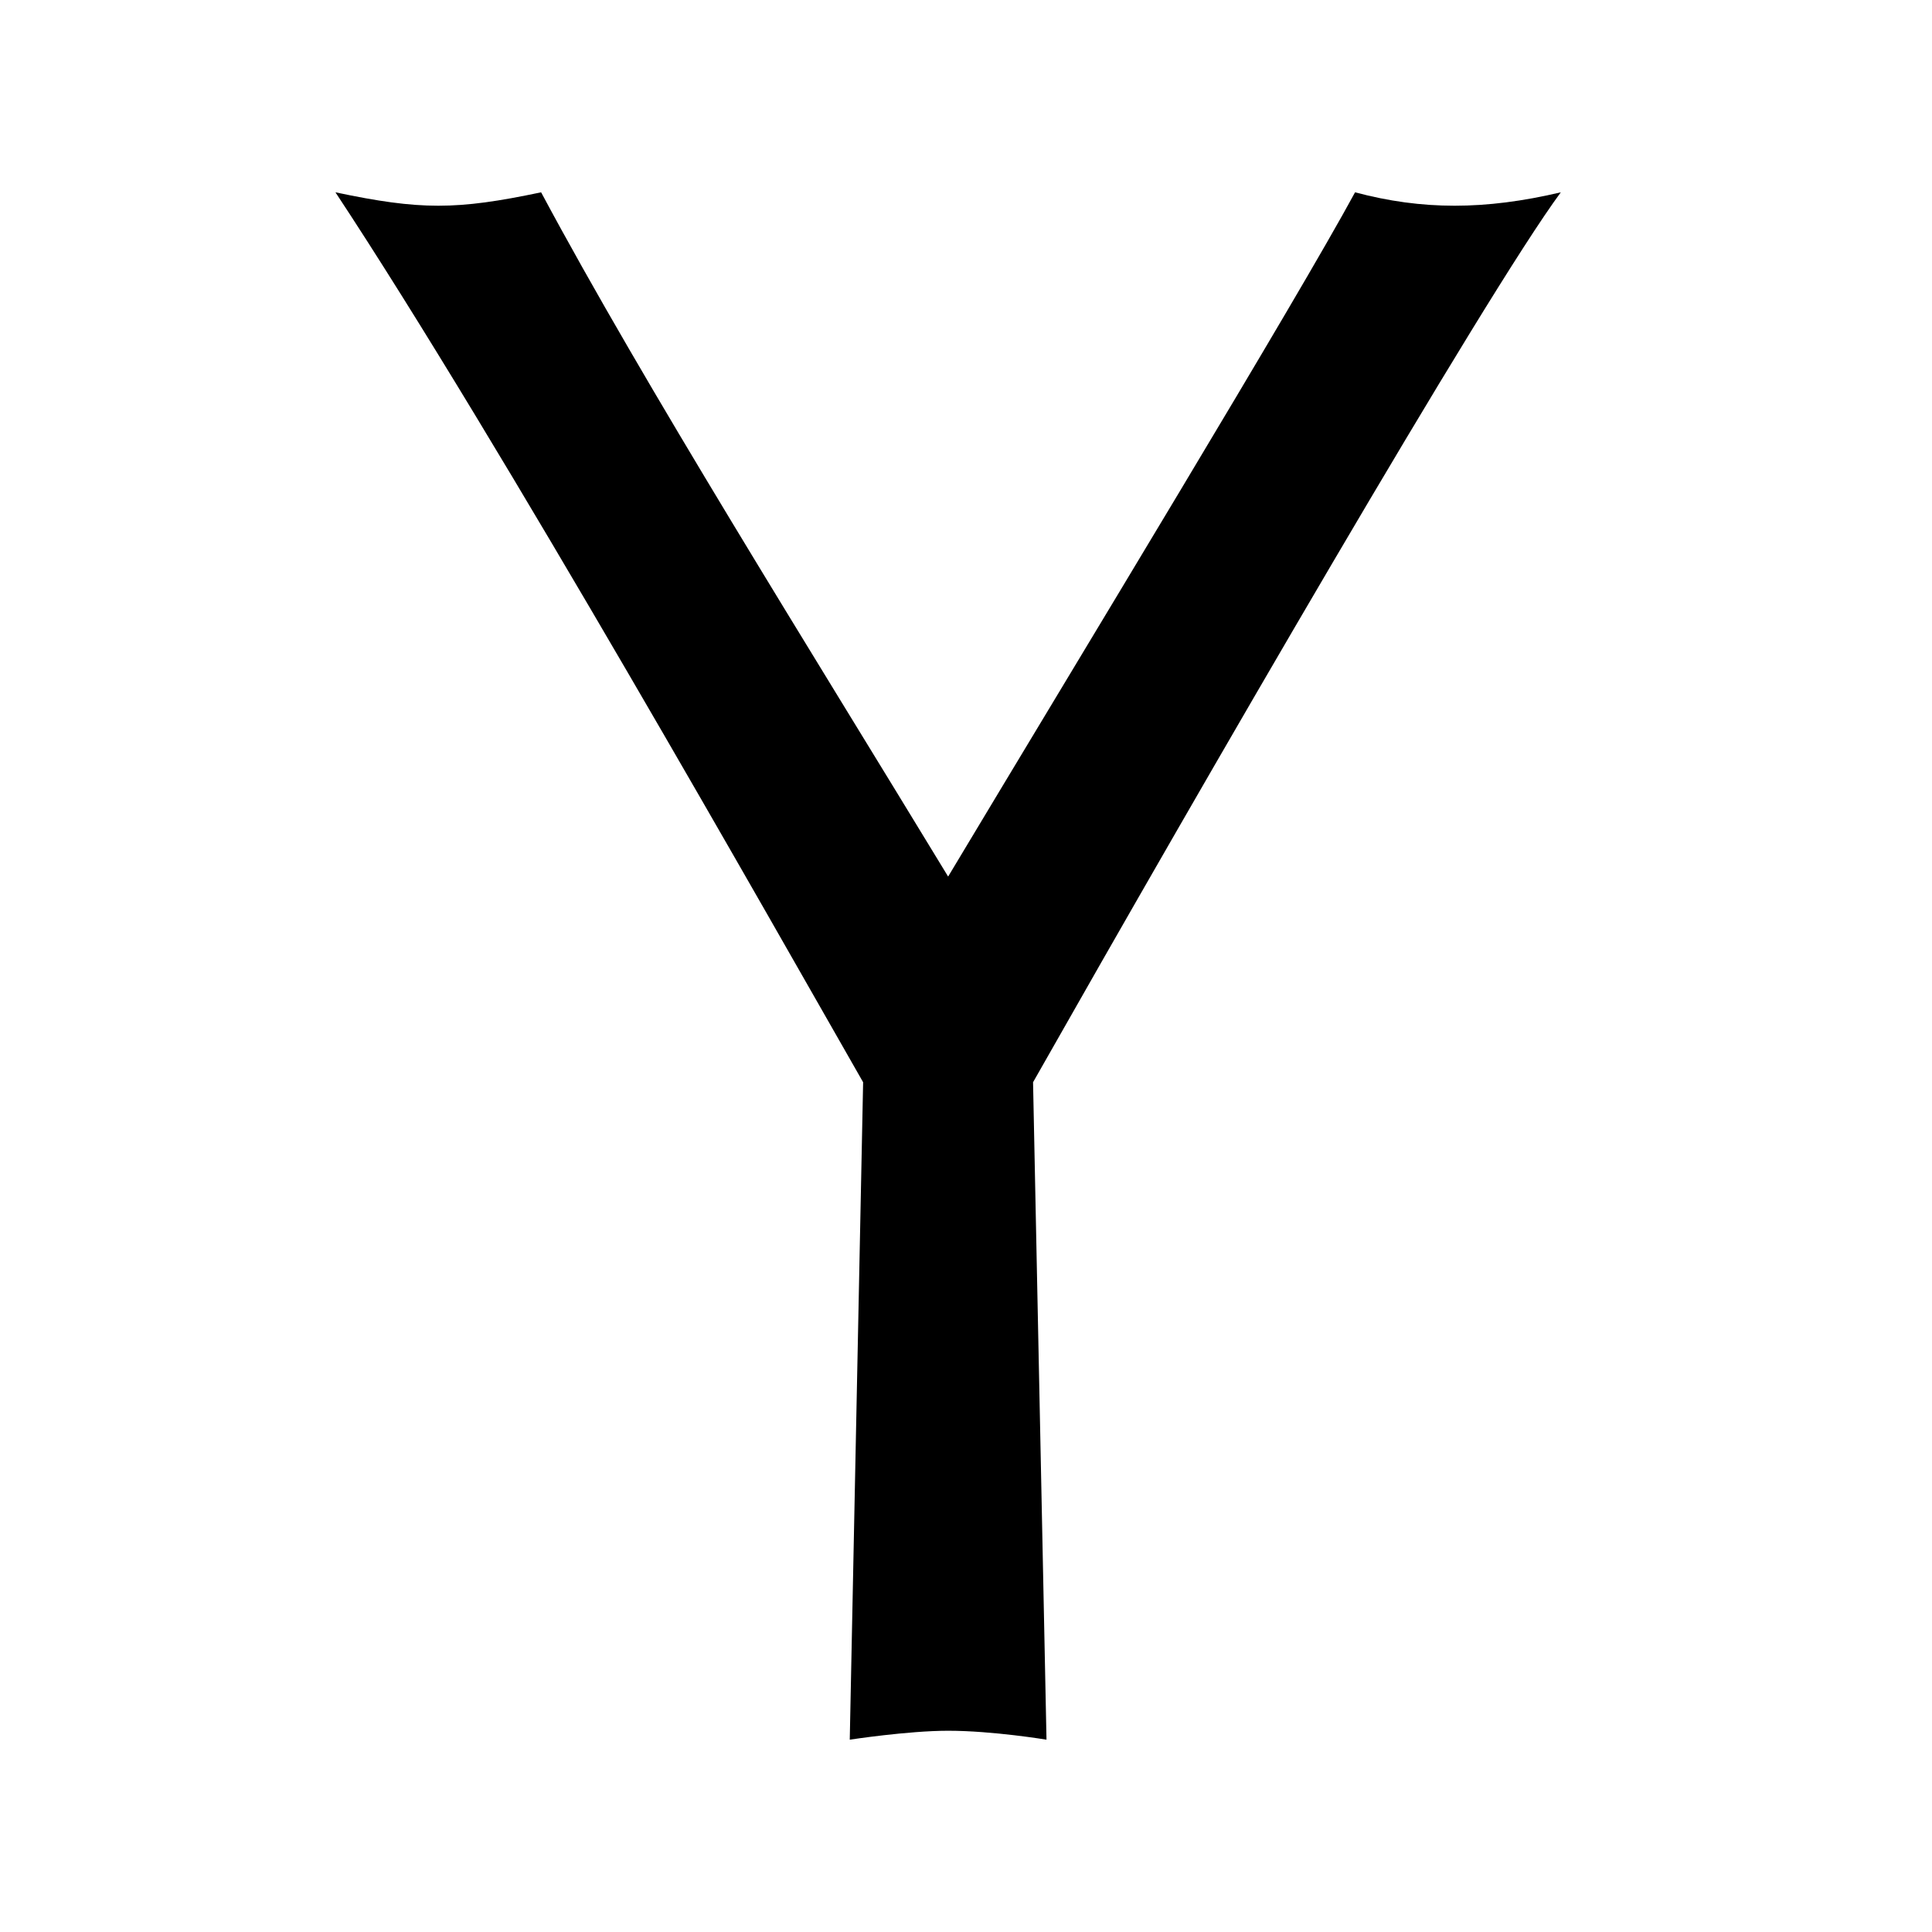
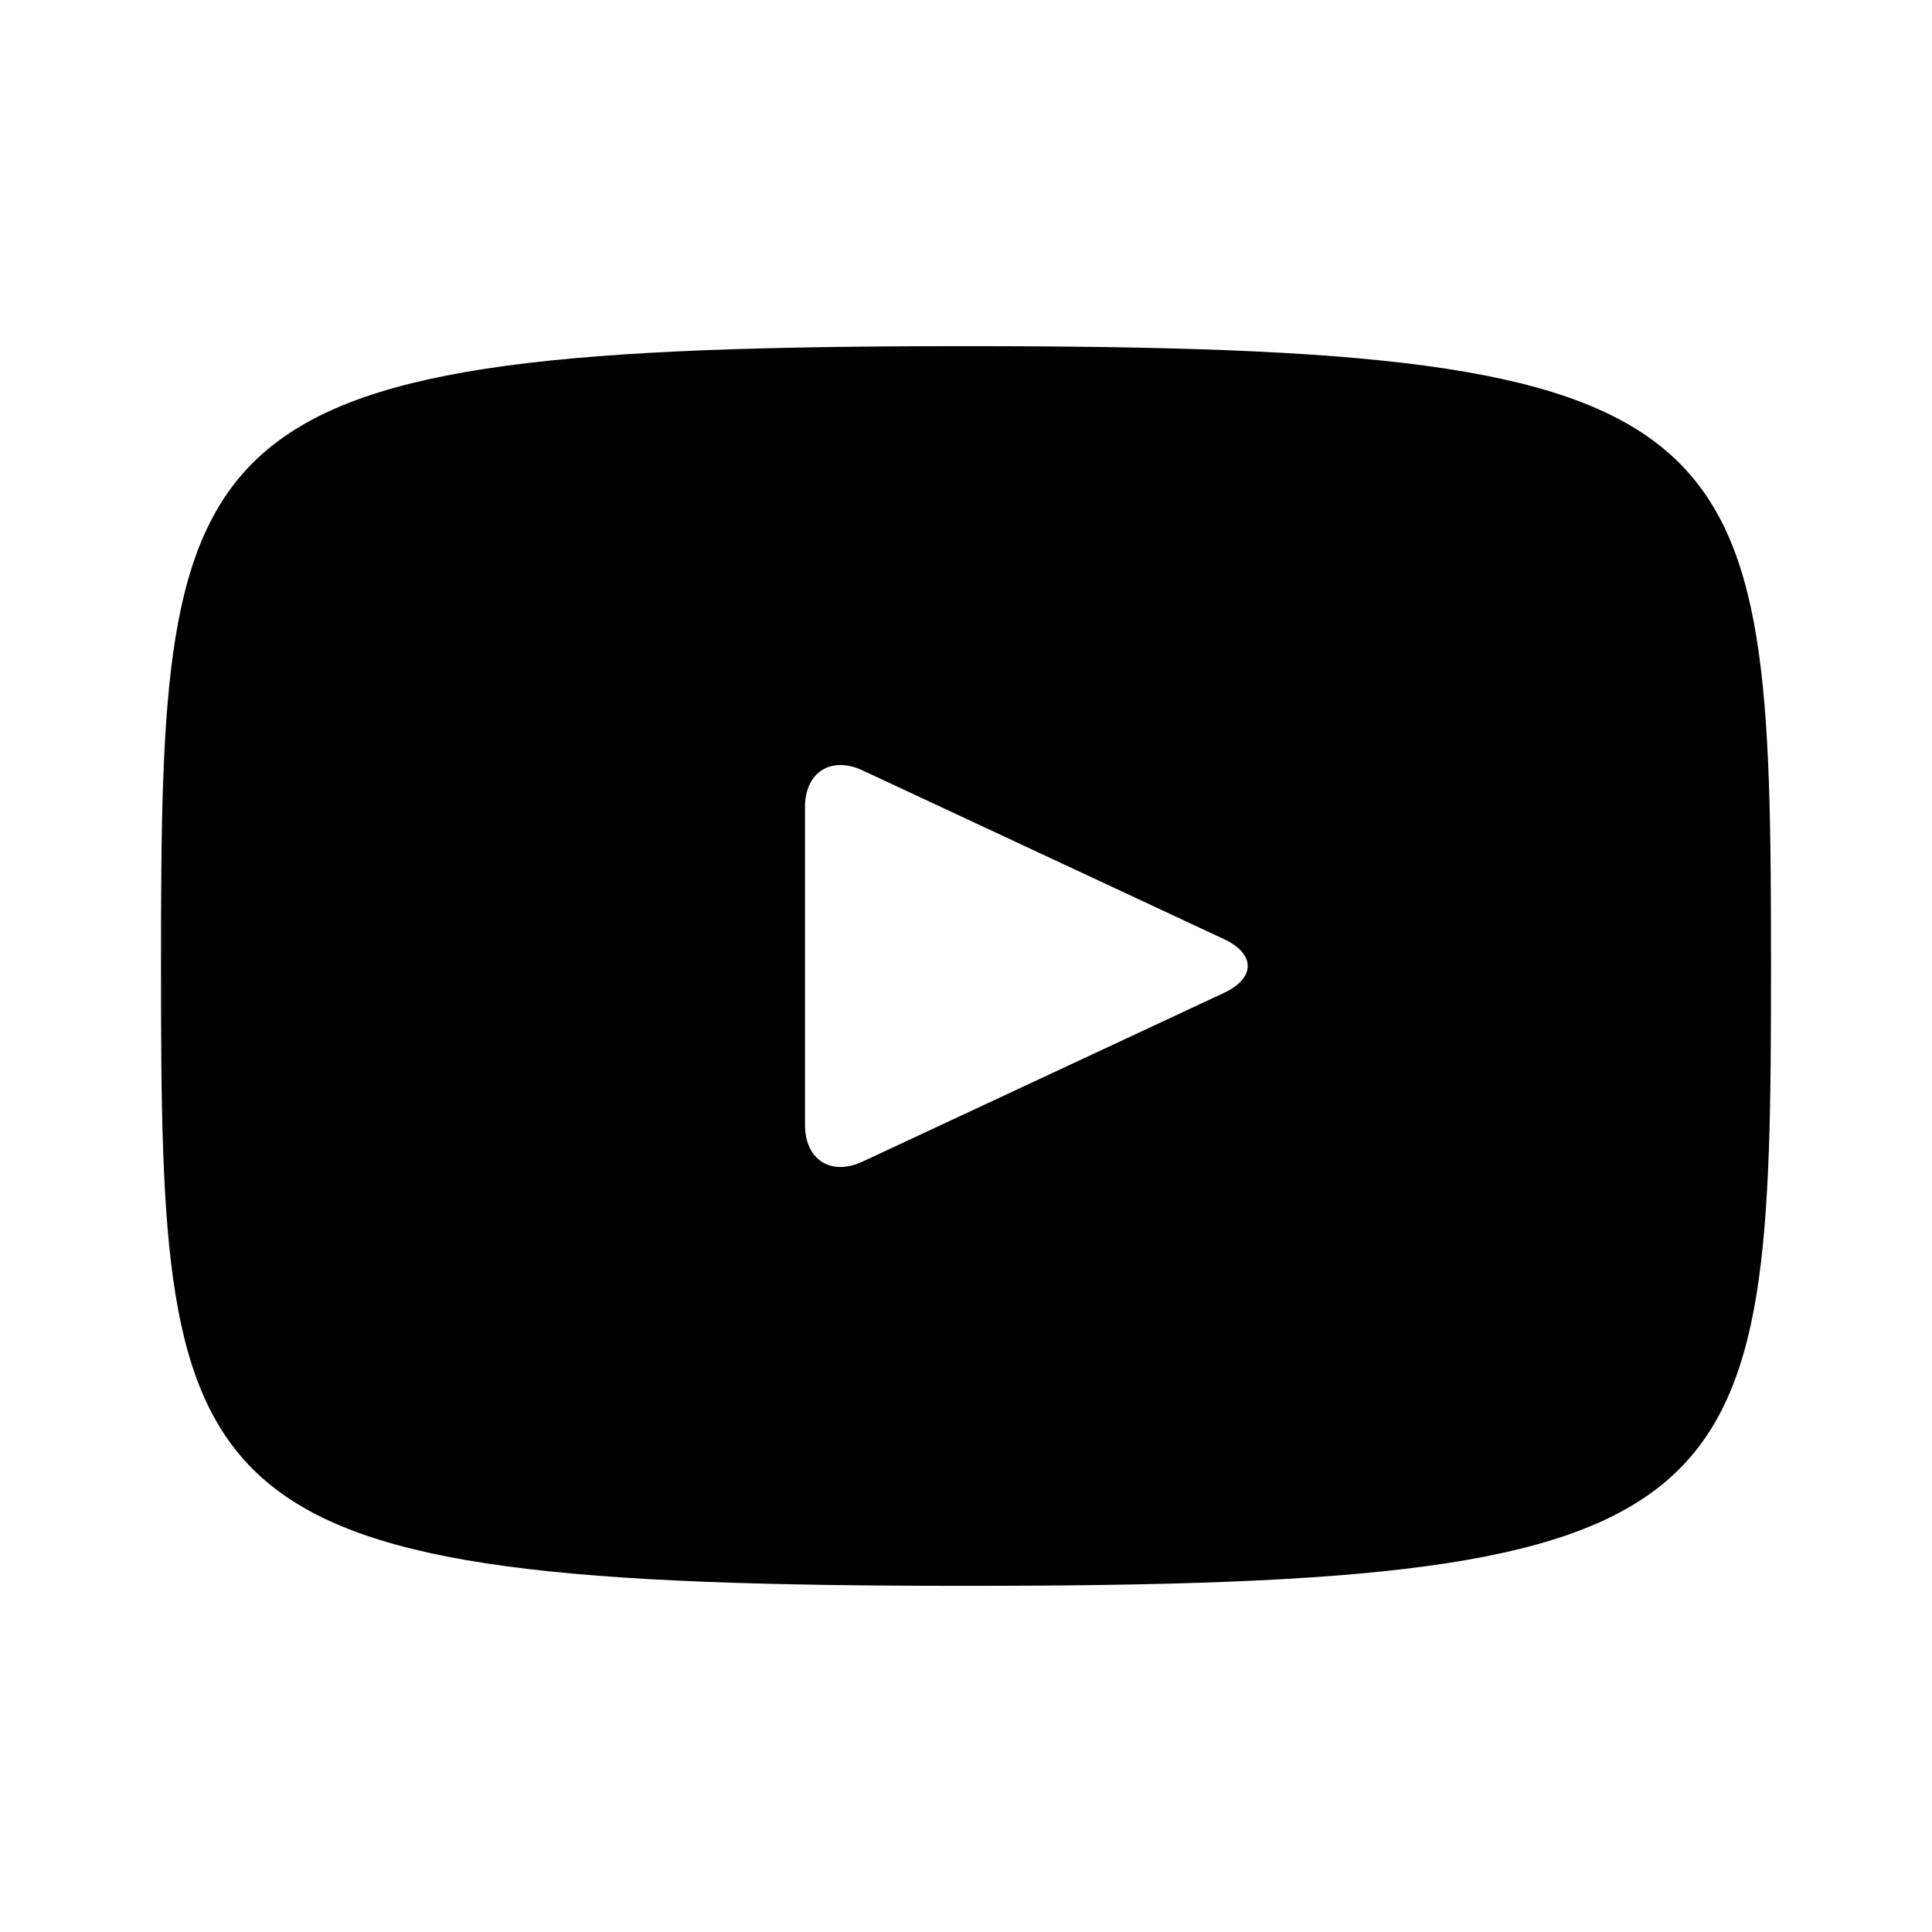
<svg width="24" height="24" viewBox="0 0 24 24">
-   <path d="M19.389 2.389c-.945.222-1.722.222-2.556 0-.722 1.333-3.389 5.722-5.055 8.5C10.056 8.056 8 4.778 6.722 2.389c-1.055.222-1.5.222-2.555 0C6.222 5.5 9.61 11.5 10.722 13.444l-.166 8.167s.722-.111 1.222-.111c.555 0 1.222.111 1.222.111l-.167-8.167c2.111-3.722 5.611-9.777 6.556-11.055z" />
+   <path d="M12 4.3C2.172 4.3 2 5.174 2 12c0 6.826.172 7.7 10 7.7s10-.874 10-7.7c0-6.826-.172-7.7-10-7.7zm3.205 8.034l-4.49 2.096c-.393.182-.715-.022-.715-.456v-3.948c0-.433.322-.638.715-.456l4.49 2.096c.393.184.393.484 0 .668z" />
</svg>
